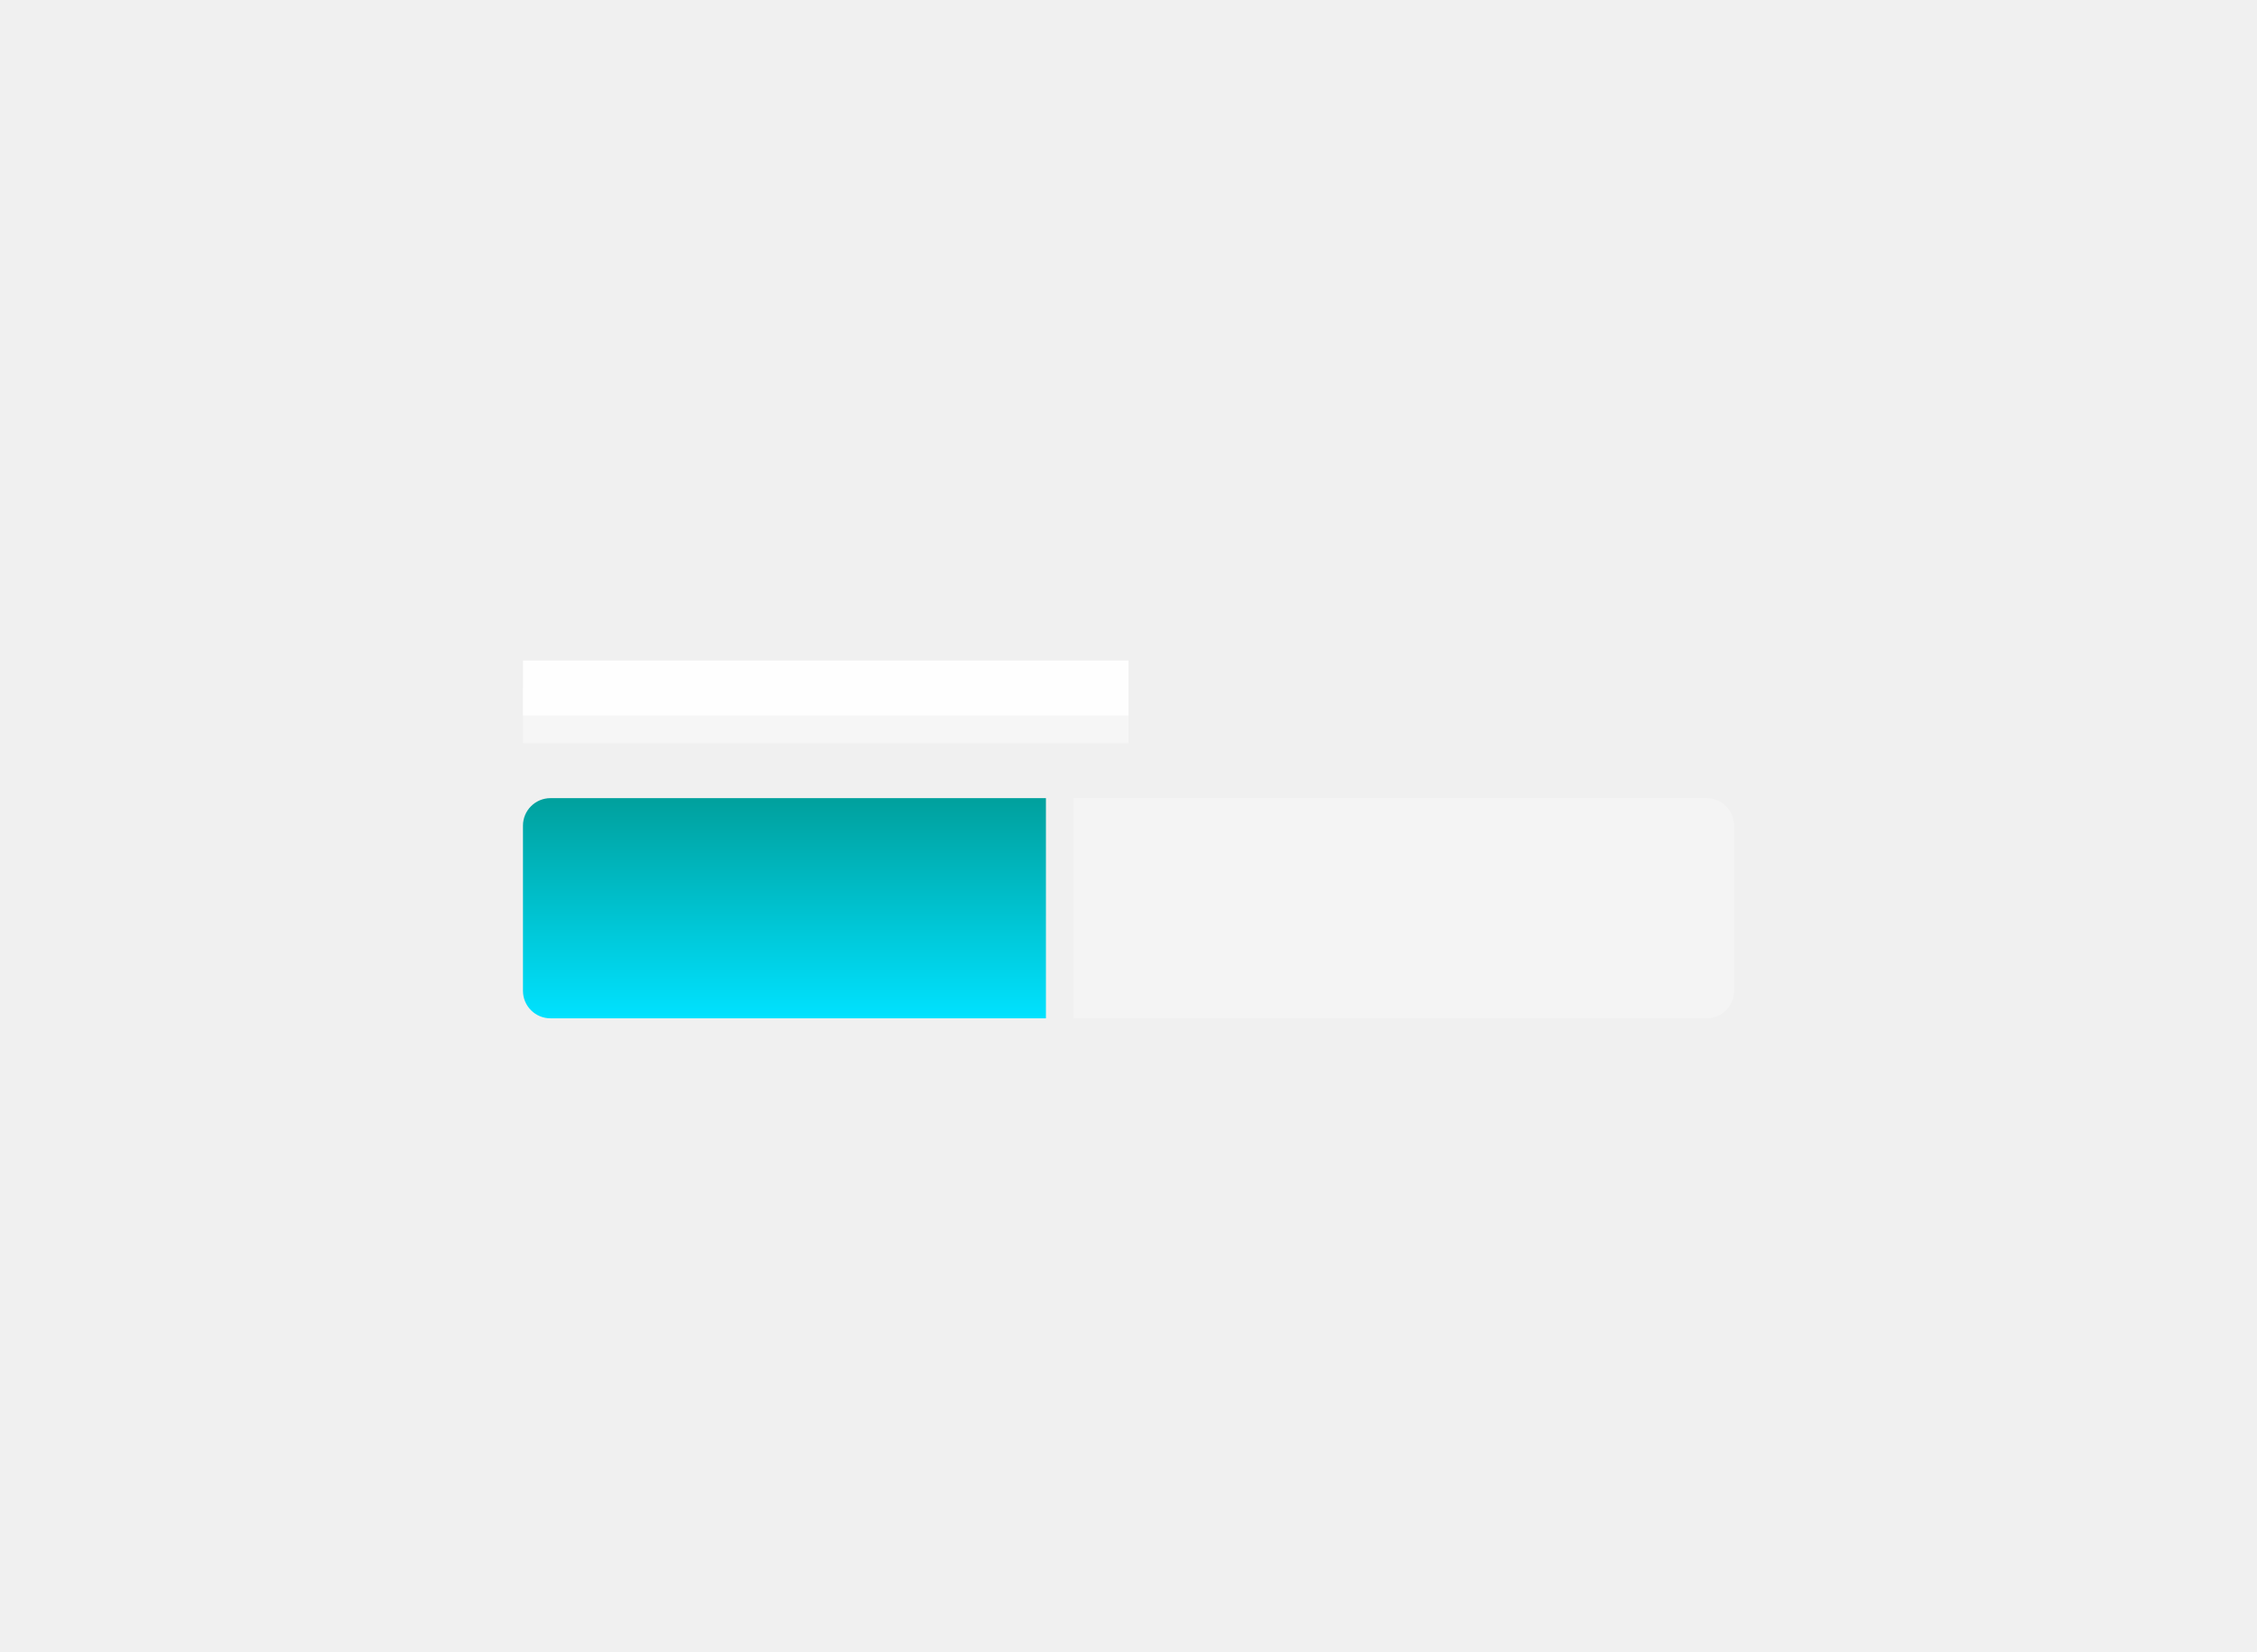
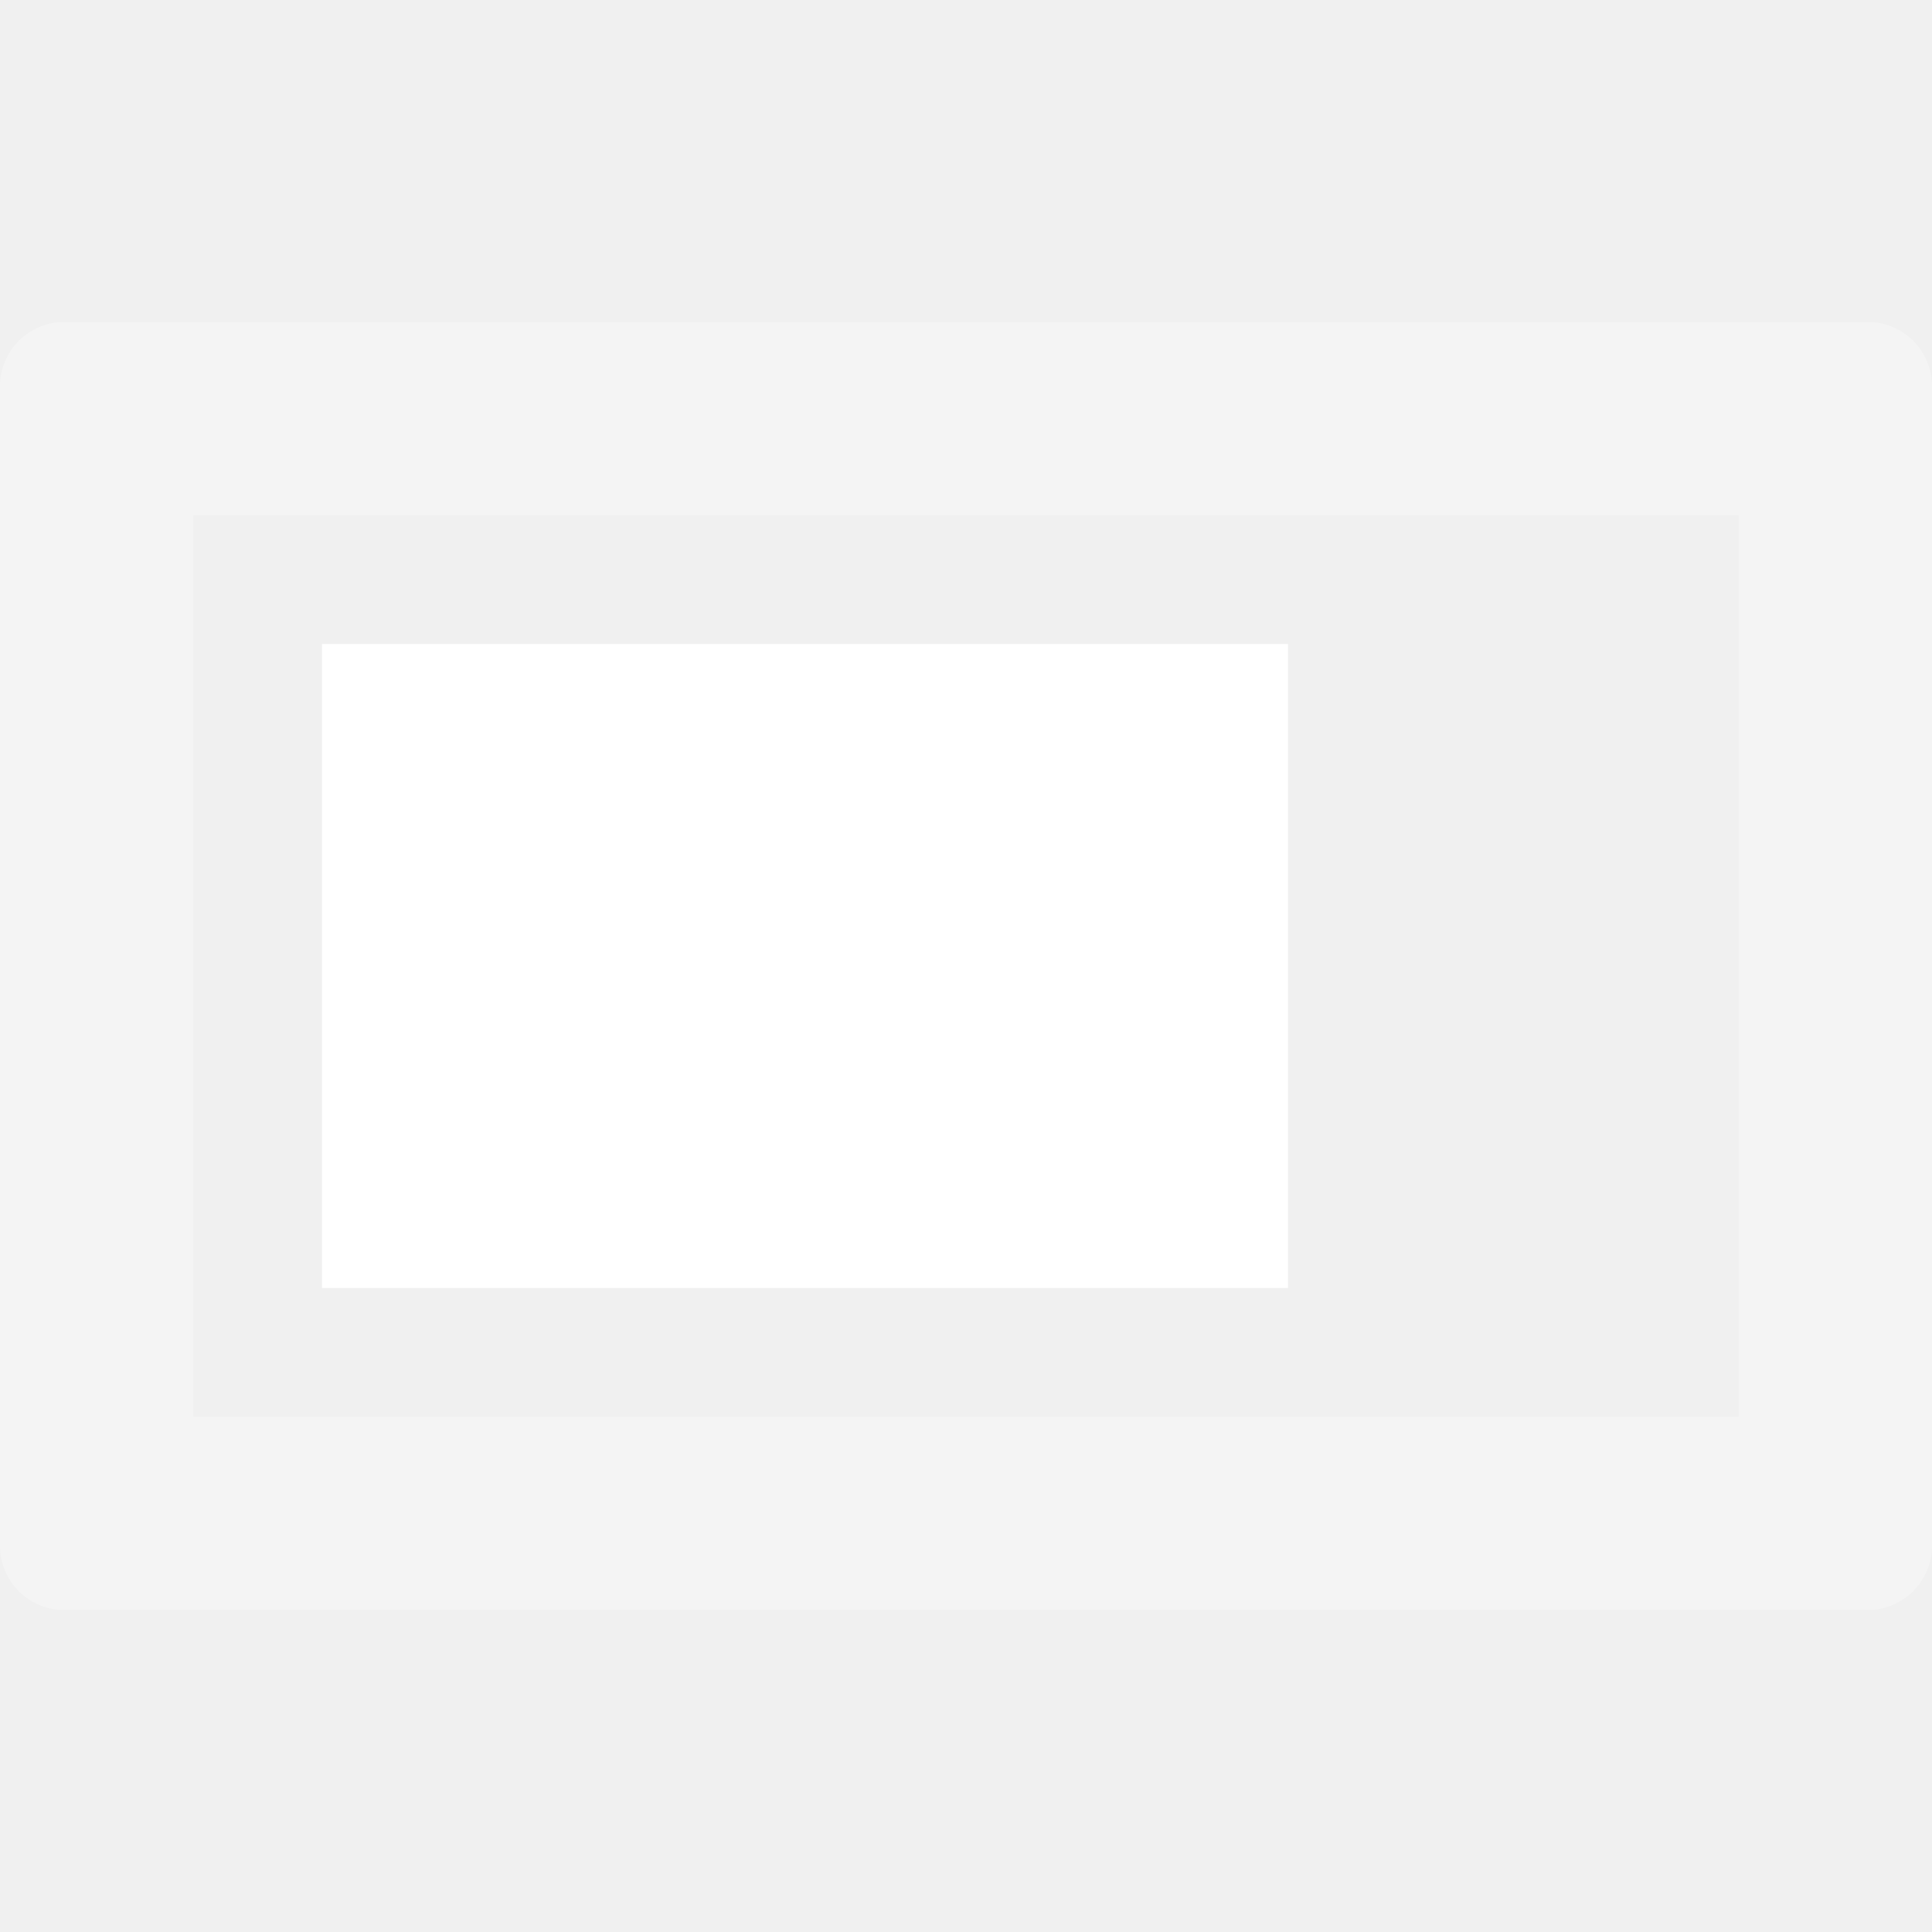
- <svg xmlns="http://www.w3.org/2000/svg" xmlns:xlink="http://www.w3.org/1999/xlink" width="82" height="60" viewBox="0 0 82 60">
-   <defs>
-     <linearGradient id="linearGradient-1" x1="50%" x2="50%" y1="0%" y2="100%">
-       <stop offset="0%" stop-color="#00A09D" />
-       <stop offset="100%" stop-color="#00E2FF" />
-     </linearGradient>
-     <rect id="path-2" width="22" height="2" x="0" y="0" />
-     <filter id="filter-3" width="104.5%" height="200%" x="-2.3%" y="-25%" filterUnits="objectBoundingBox">
-       <feOffset dy="1" in="SourceAlpha" result="shadowOffsetOuter1" />
-       <feComposite in="shadowOffsetOuter1" in2="SourceAlpha" operator="out" result="shadowOffsetOuter1" />
-       <feColorMatrix in="shadowOffsetOuter1" values="0 0 0 0 1   0 0 0 0 1   0 0 0 0 1  0 0 0 0.4 0" />
-     </filter>
-   </defs>
-   <g fill="none" fill-rule="evenodd" class="snippets_thumbs">
-     <g class="s_progress_bar">
-       <rect width="82" height="60" class="bg" />
-       <g class="group_2" transform="translate(19 24)">
-         <path fill="#FFF" fill-opacity=".641" d="M20 5h23a1 1 0 0 1 1 1v6a1 1 0 0 1-1 1H20V5z" class="rectangle" opacity=".433" />
-         <path fill="url(#linearGradient-1)" d="M1 5h18v8H1a1 1 0 0 1-1-1V6a1 1 0 0 1 1-1z" class="rectangle" />
-         <g class="rectangle">
-           <use fill="#000" filter="url(#filter-3)" xlink:href="#path-2" />
-           <use fill="#FFF" fill-opacity=".95" xlink:href="#path-2" />
-         </g>
-       </g>
-     </g>
-   </g>
+ <svg xmlns="http://www.w3.org/2000/svg" width="30" height="30" viewBox="0 0 30 30">
+   <path d="M3 22H27V8H3V22ZM30 24L29.995 24.102C29.947 24.573 29.573 24.947 29.102 24.995L29 25H1C0.482 25 0.056 24.607 0.005 24.102L0 24V6C1.28852e-07 5.448 0.448 5 1 5H29L29.102 5.005C29.607 5.056 30 5.482 30 6V24Z" fill="white" fill-opacity="0.3" />
+   <rect x="5" y="10" width="15" height="10" fill="white" />
</svg>
